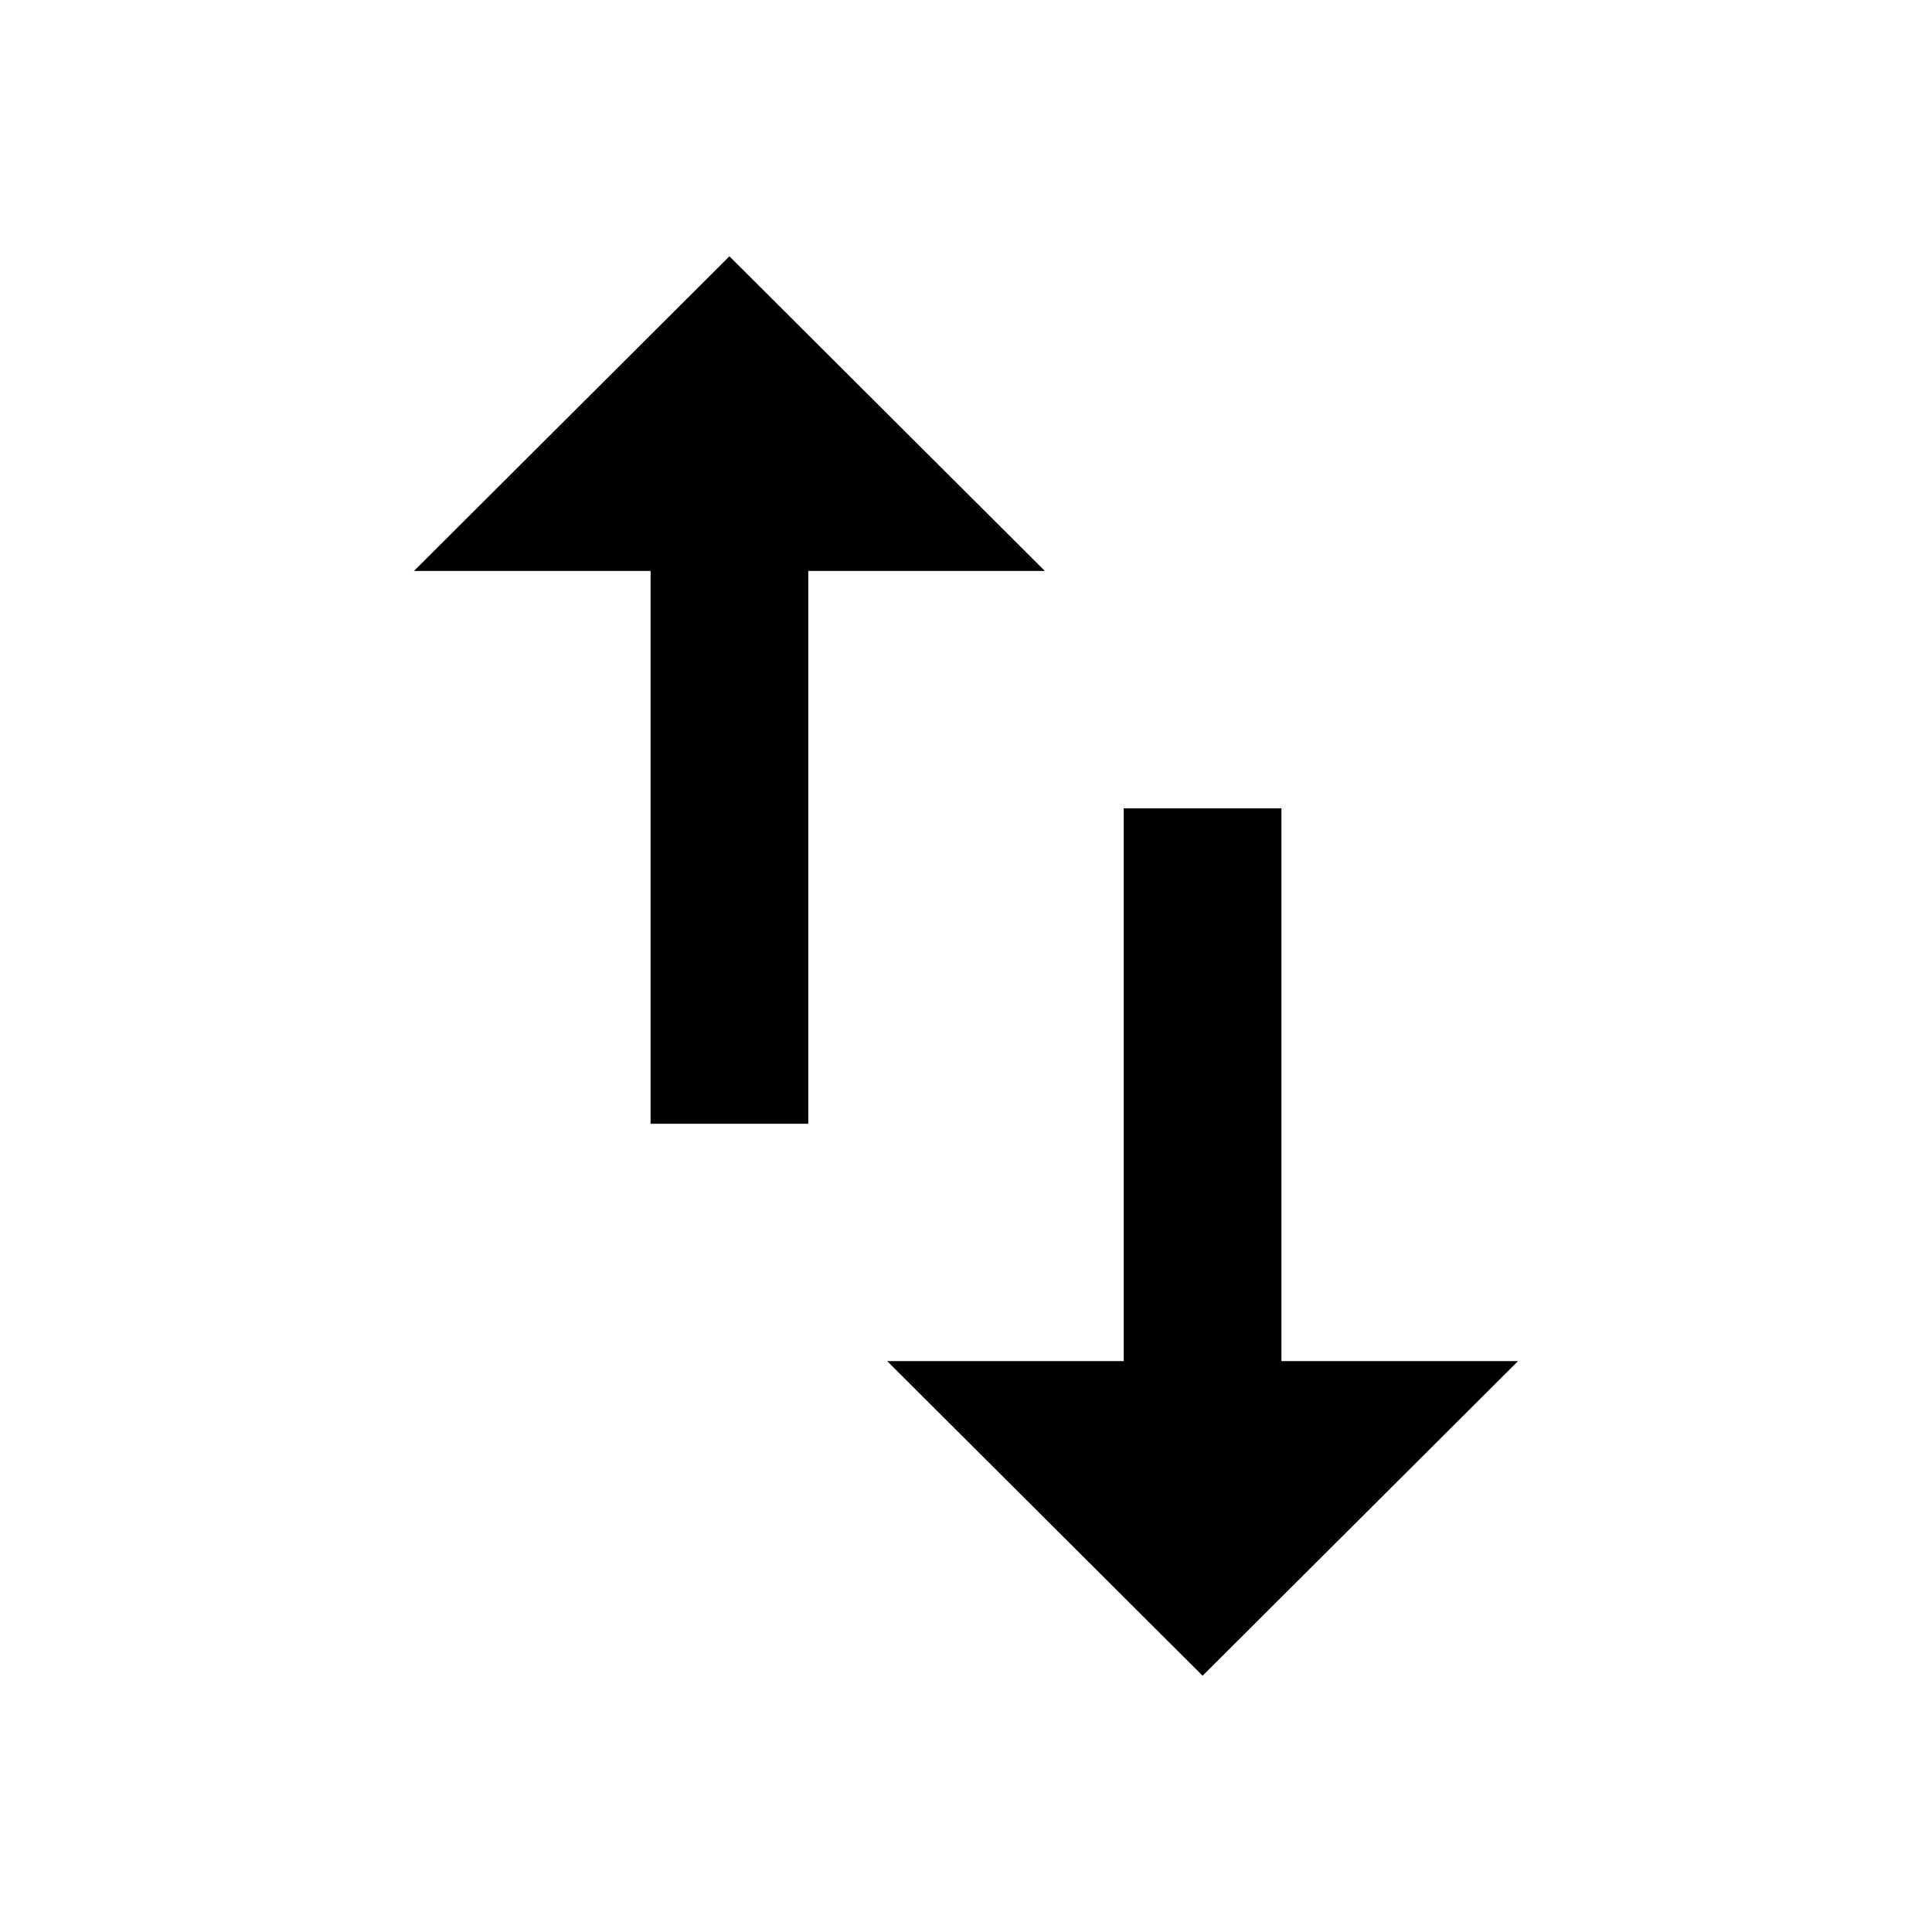
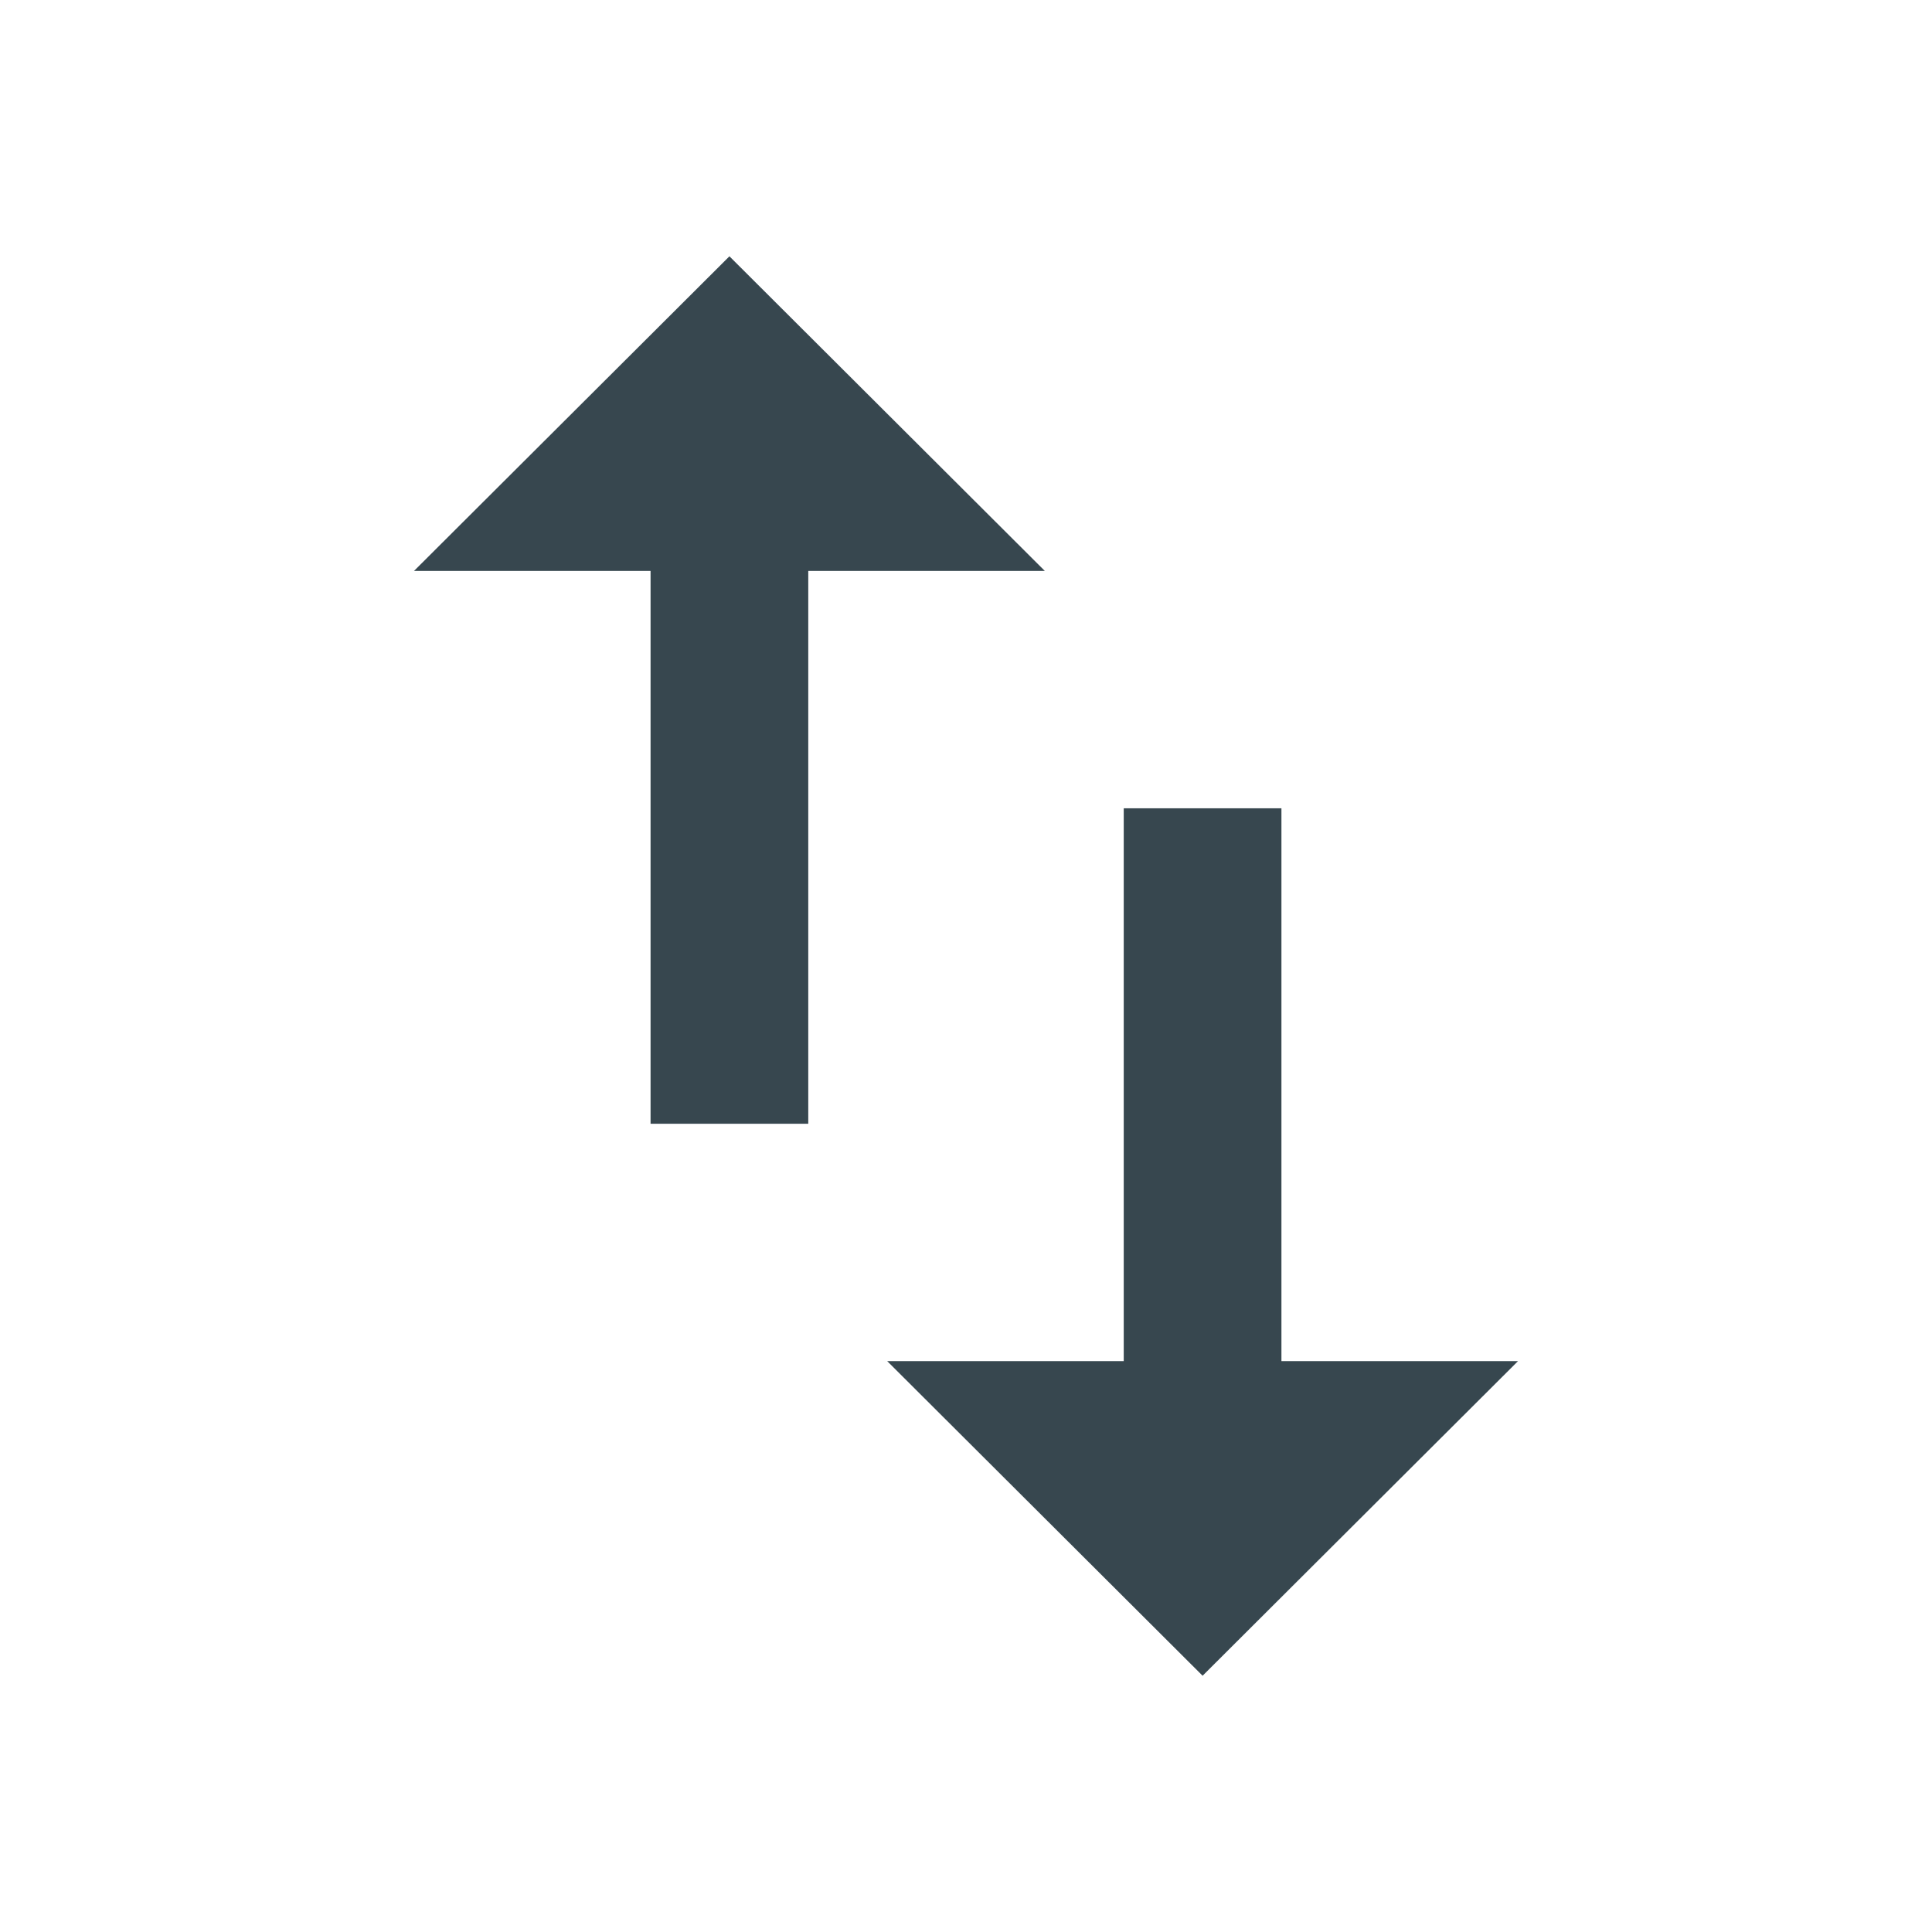
- <svg xmlns="http://www.w3.org/2000/svg" width="56" height="56" viewBox="0 0 56 56" version="1.1" id="svg3676">
+ <svg xmlns="http://www.w3.org/2000/svg" id="svg3676" version="1.1" viewBox="0 0 56 56" height="56" width="56">
  <defs id="defs3680" />
-   <path d="M 21.143,7.429 12,16.549 h 6.857 v 16.023 h 4.571 V 16.549 h 6.857 z m 16,32.023 V 23.429 h -4.571 v 16.023 h -6.857 l 9.143,9.12 9.143,-9.12 z" id="path3672" style="stroke-width:2.286" />
-   <path d="M 0,0 H 24 V 24 H 0 Z" fill="none" id="path3674" />
+   <path style="stroke-width:2.286;fill:#37474f;fill-opacity:1" id="path3672" d="M 21.143,7.429 12,16.549 h 6.857 v 16.023 h 4.571 V 16.549 h 6.857 z m 16,32.023 V 23.429 h -4.571 v 16.023 h -6.857 l 9.143,9.12 9.143,-9.12 z" />
+   <path id="path3674" fill="none" d="M 0,0 H 24 V 24 H 0 Z" />
</svg>
